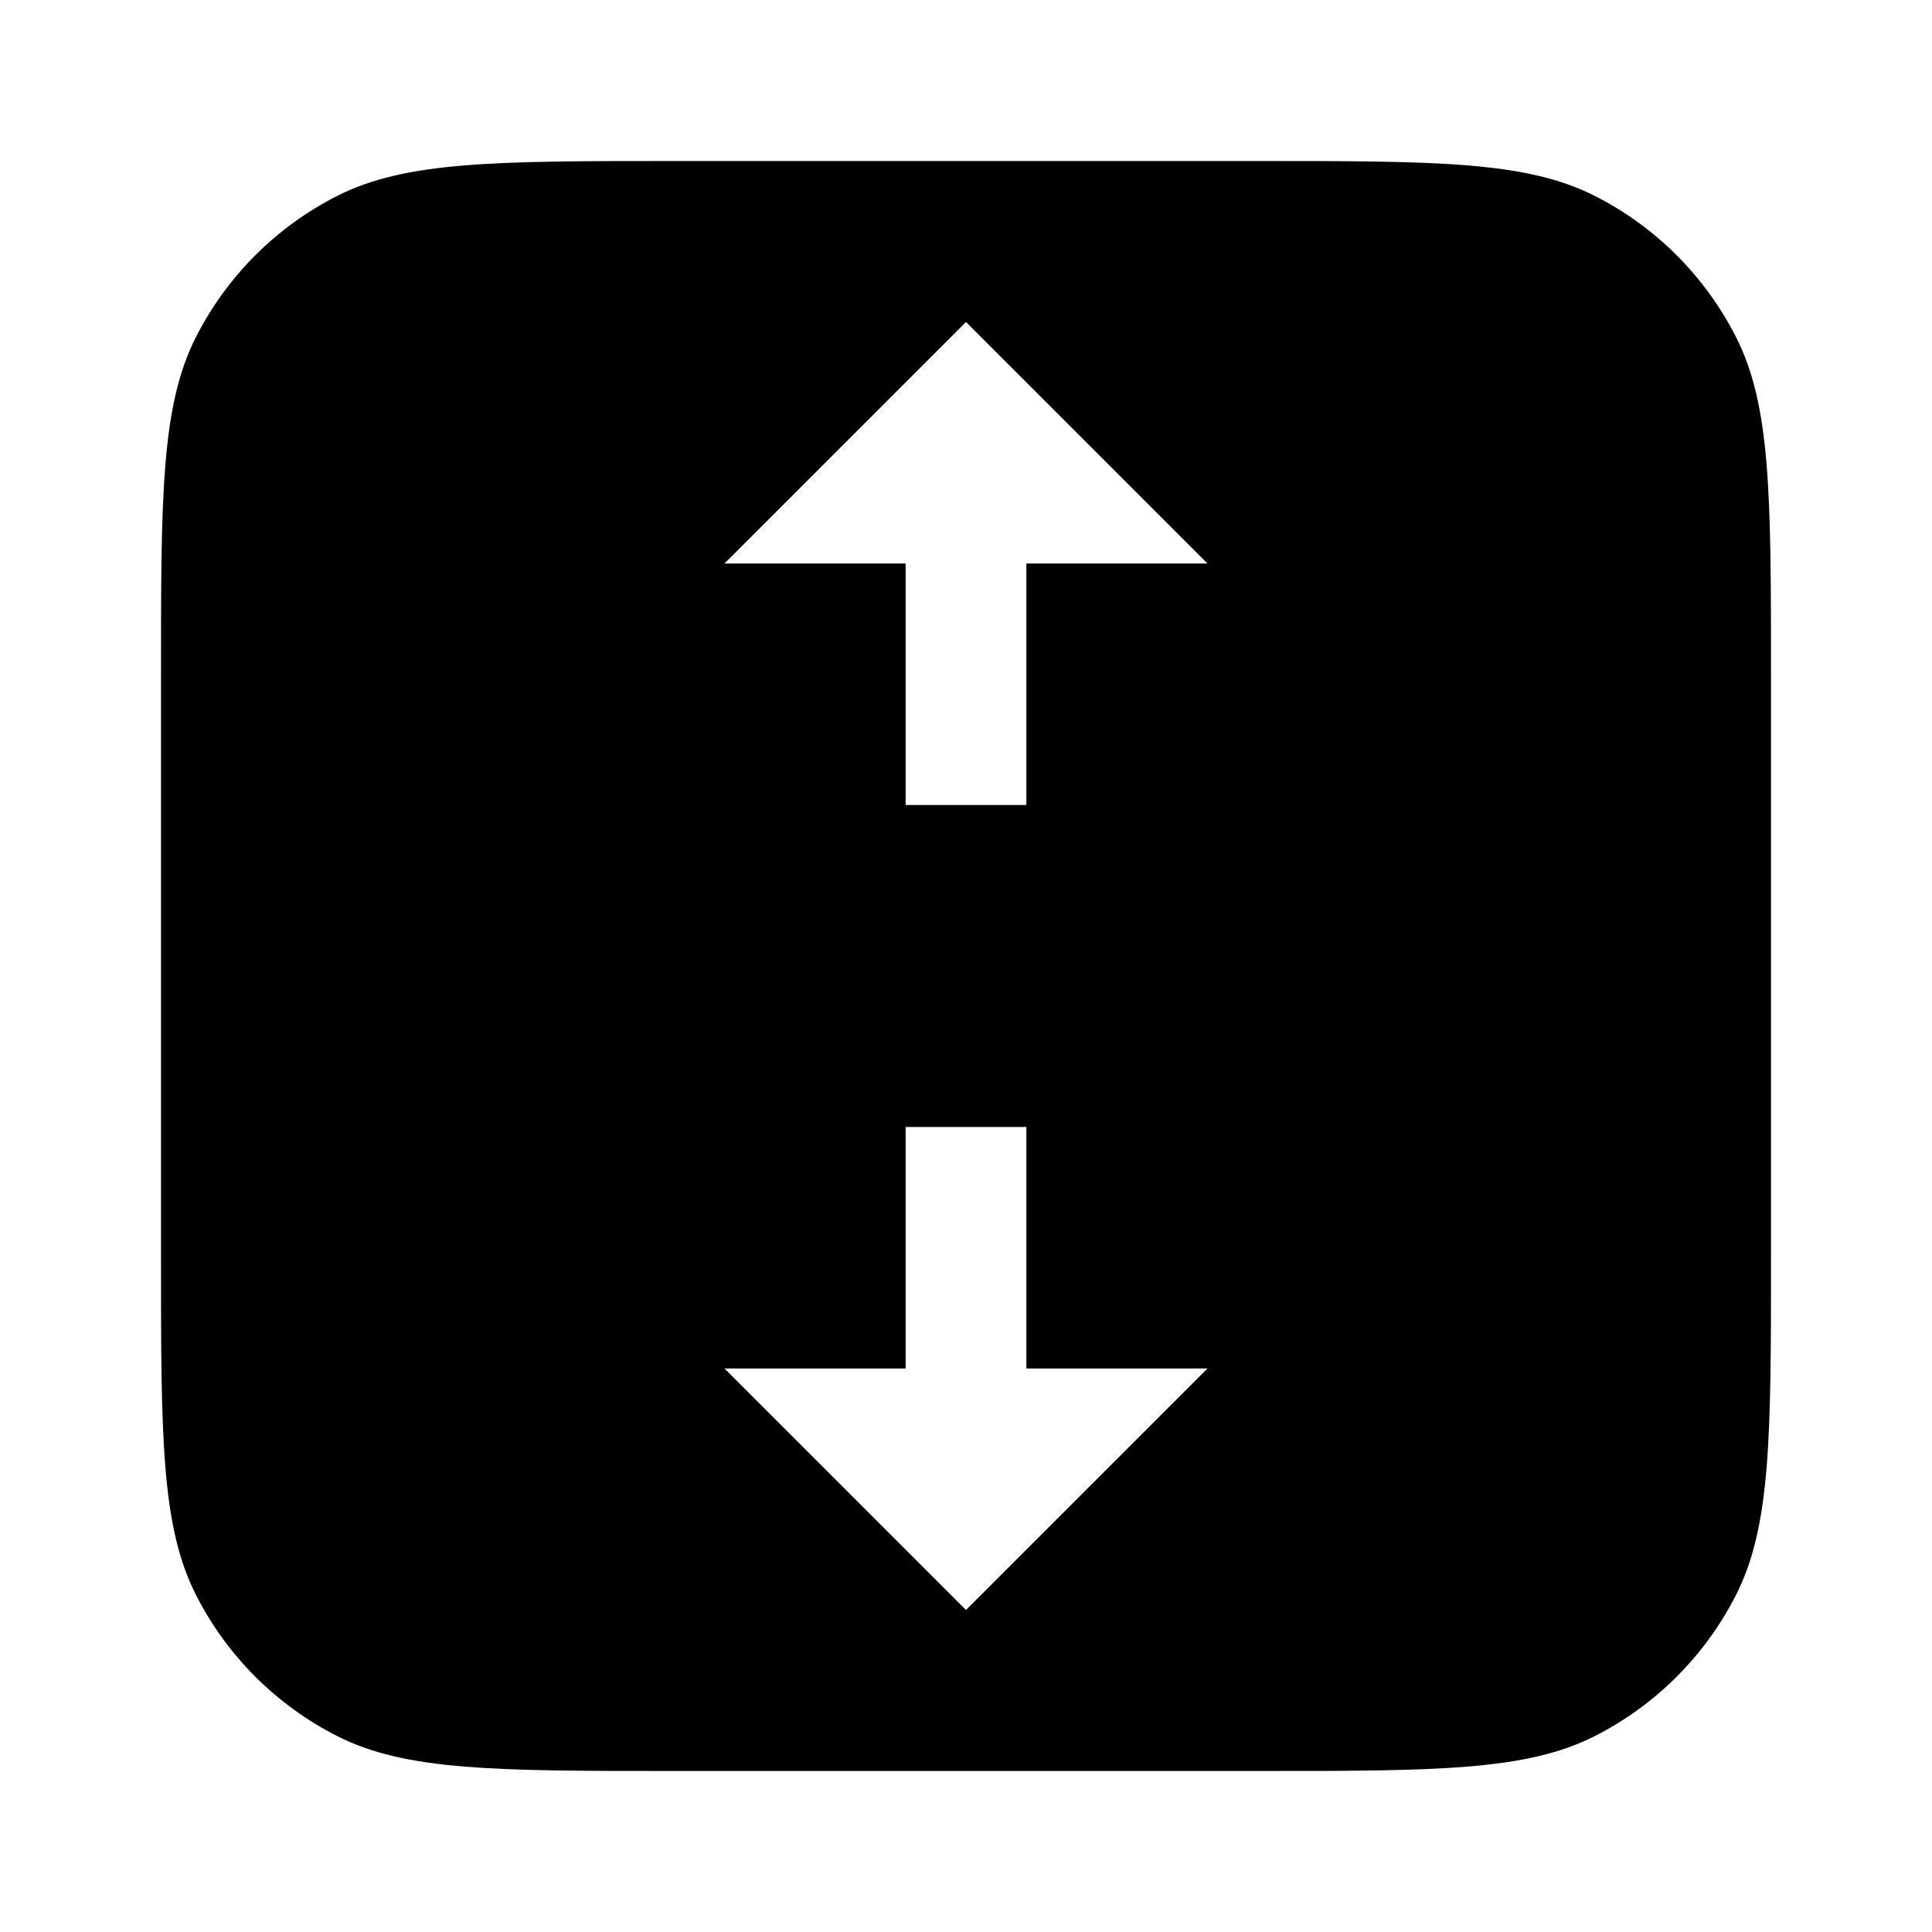
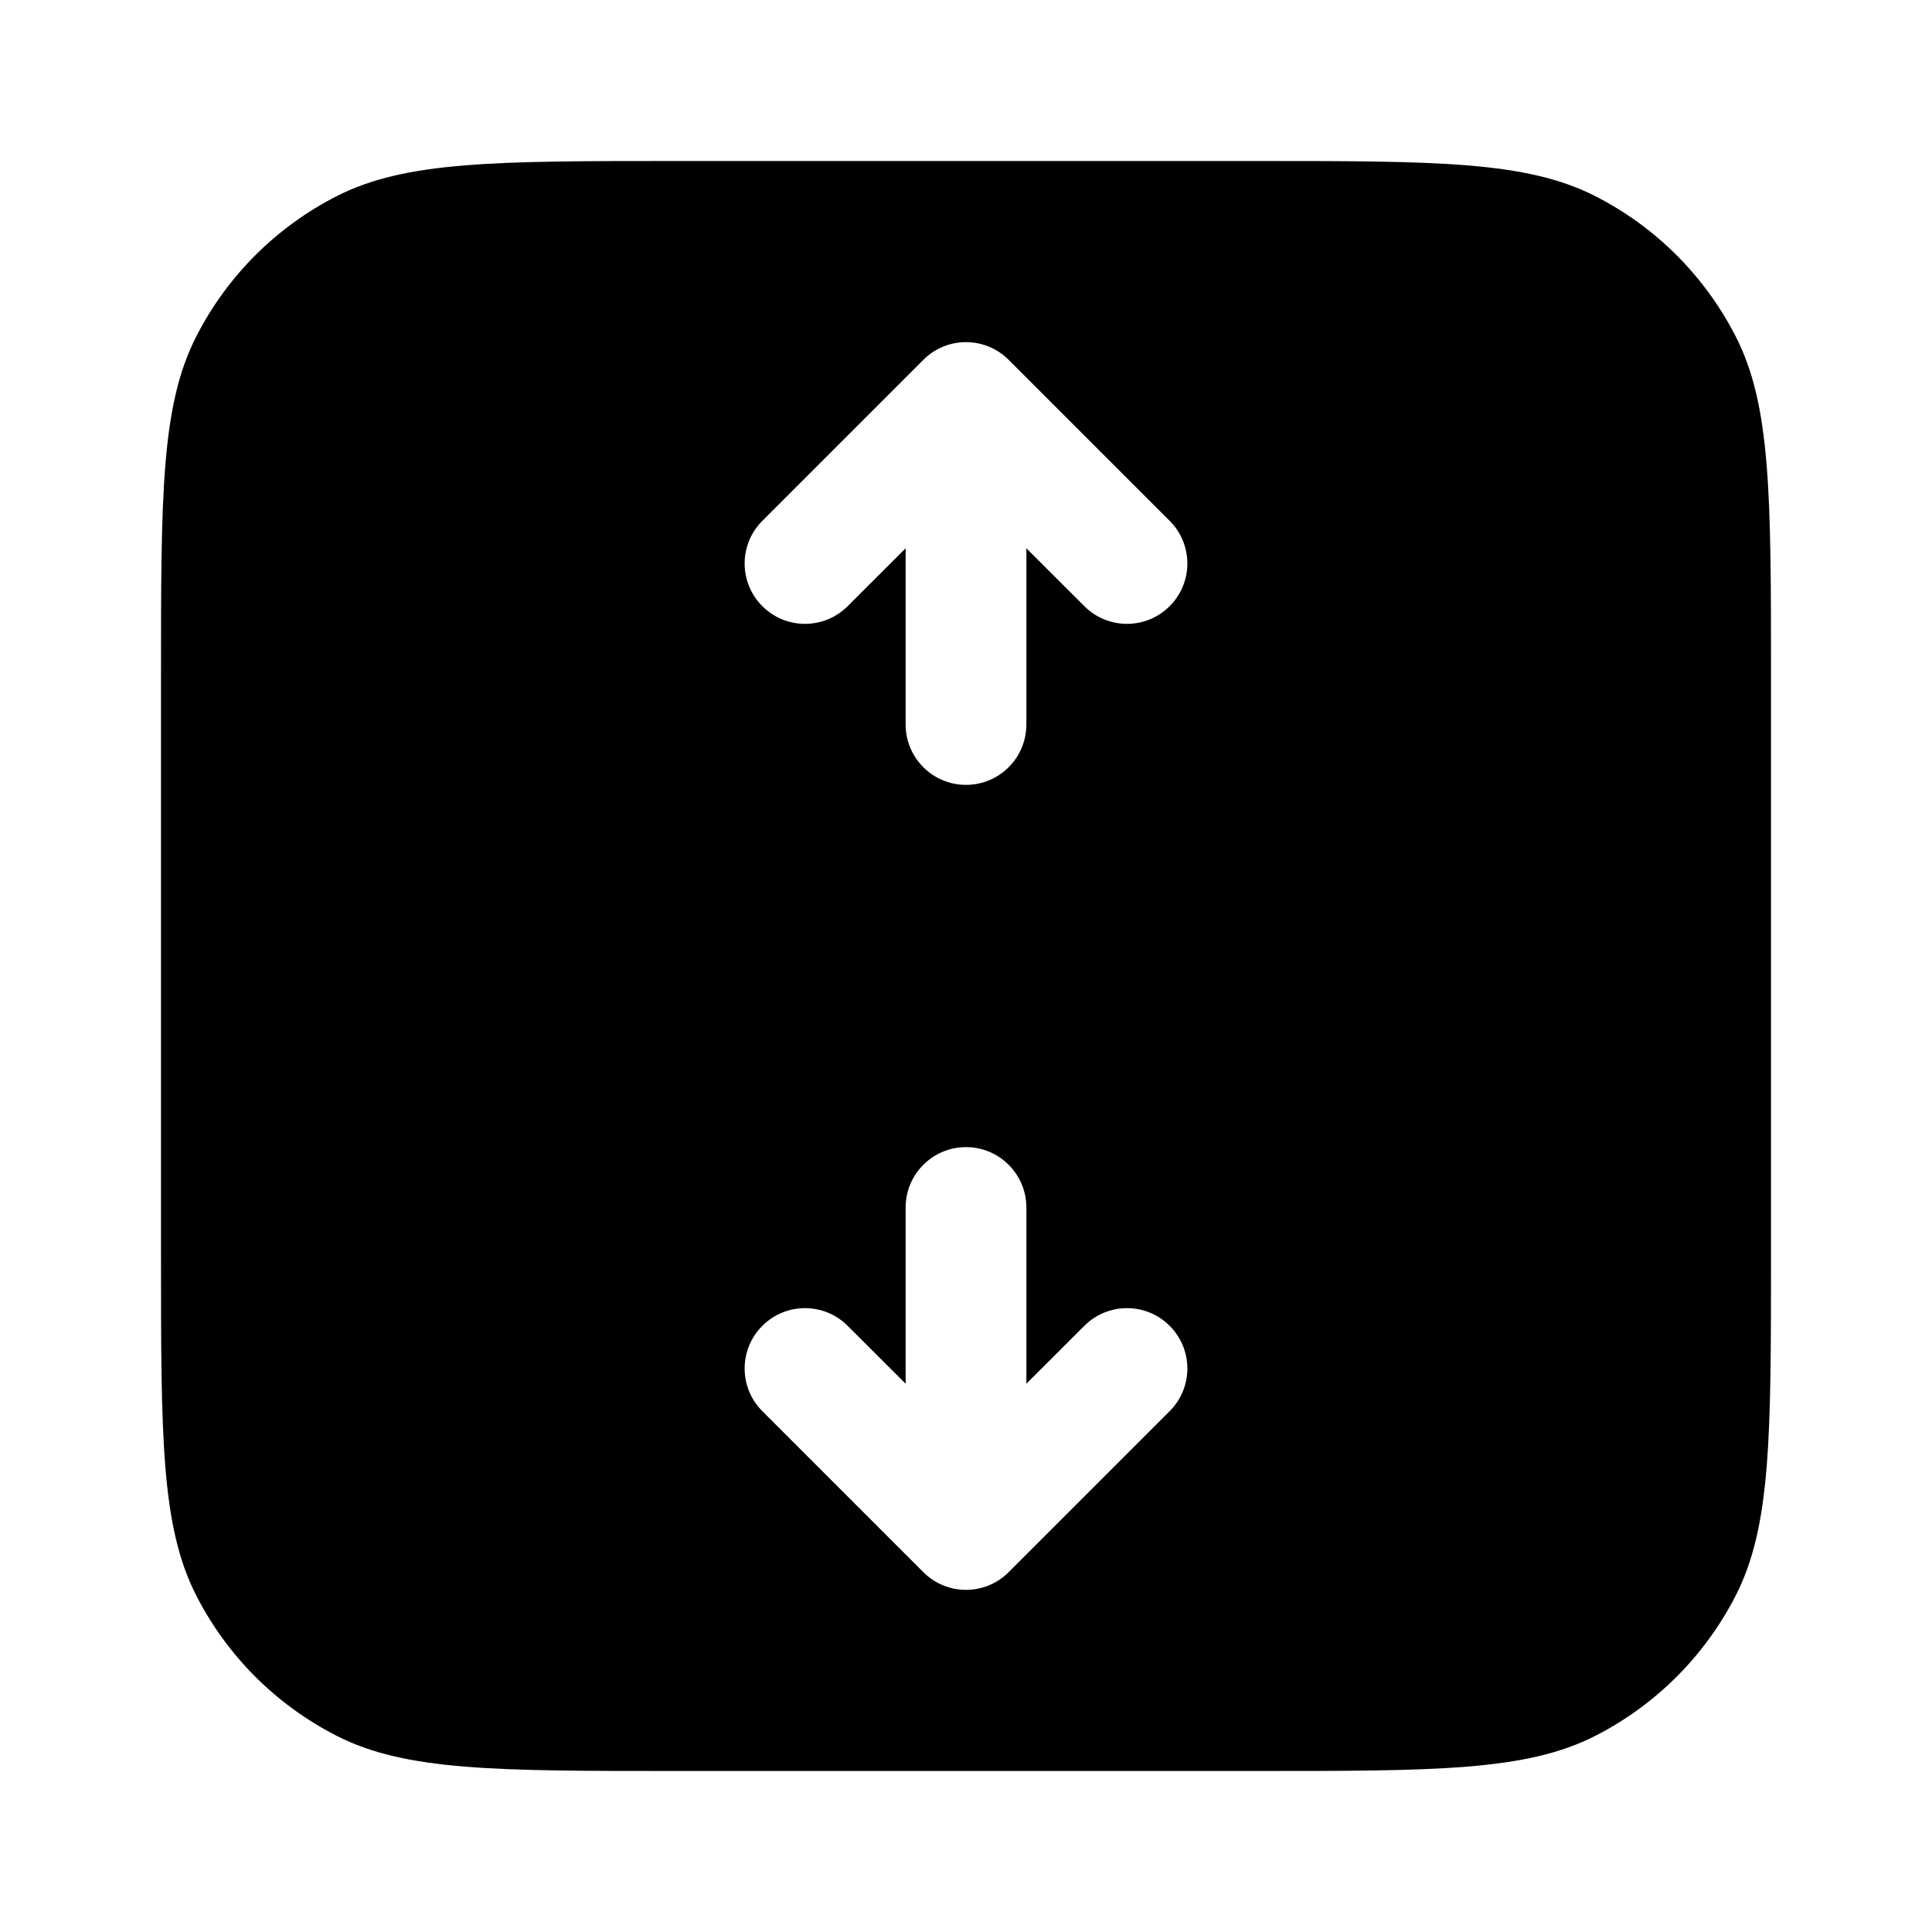
<svg xmlns="http://www.w3.org/2000/svg" width="24" height="24" viewBox="0 0 24 24" fill="none">
-   <path fill-rule="evenodd" clip-rule="evenodd" d="M2.436 4.184C2 5.04 2 6.16 2 8.4V15.6C2 17.84 2 18.96 2.436 19.816C2.819 20.569 3.431 21.18 4.184 21.564C5.04 22 6.16 22 8.4 22H15.6C17.84 22 18.96 22 19.816 21.564C20.569 21.18 21.18 20.569 21.564 19.816C22 18.96 22 17.84 22 15.6V8.4C22 6.16 22 5.04 21.564 4.184C21.18 3.431 20.569 2.819 19.816 2.436C18.96 2 17.84 2 15.6 2H8.4C6.16 2 5.04 2 4.184 2.436C3.431 2.819 2.819 3.431 2.436 4.184ZM11.25 10V7H9L12 4L15 7H12.75V10H11.25ZM11.25 14V17H9L12 20L15 17H12.75V14H11.25Z" fill="currentColor" />
+   <path fill-rule="evenodd" clip-rule="evenodd" d="M2.436 4.184C2 5.04 2 6.16 2 8.4V15.6C2 17.84 2 18.96 2.436 19.816C2.819 20.569 3.431 21.18 4.184 21.564C5.04 22 6.16 22 8.4 22H15.6C17.84 22 18.96 22 19.816 21.564C20.569 21.18 21.18 20.569 21.564 19.816C22 18.96 22 17.84 22 15.6V8.4C22 6.16 22 5.04 21.564 4.184C21.18 3.431 20.569 2.819 19.816 2.436C18.96 2 17.84 2 15.6 2H8.4C6.16 2 5.04 2 4.184 2.436C3.431 2.819 2.819 3.431 2.436 4.184ZM12.53 4.47C12.237 4.177 11.763 4.177 11.47 4.47L9.47 6.47C9.177 6.763 9.177 7.237 9.47 7.53C9.763 7.823 10.237 7.823 10.53 7.53L11.25 6.811V9C11.25 9.414 11.586 9.75 12 9.75C12.414 9.75 12.75 9.414 12.75 9V6.811L13.47 7.53C13.763 7.823 14.237 7.823 14.53 7.53C14.823 7.237 14.823 6.763 14.53 6.47L12.53 4.47ZM12.75 15C12.75 14.586 12.414 14.25 12 14.25C11.586 14.25 11.25 14.586 11.25 15V17.189L10.53 16.47C10.237 16.177 9.763 16.177 9.47 16.47C9.177 16.763 9.177 17.237 9.47 17.53L11.47 19.53C11.763 19.823 12.237 19.823 12.53 19.53L14.53 17.53C14.823 17.237 14.823 16.763 14.53 16.47C14.237 16.177 13.763 16.177 13.47 16.47L12.75 17.189V15Z" fill="currentColor" />
</svg>
